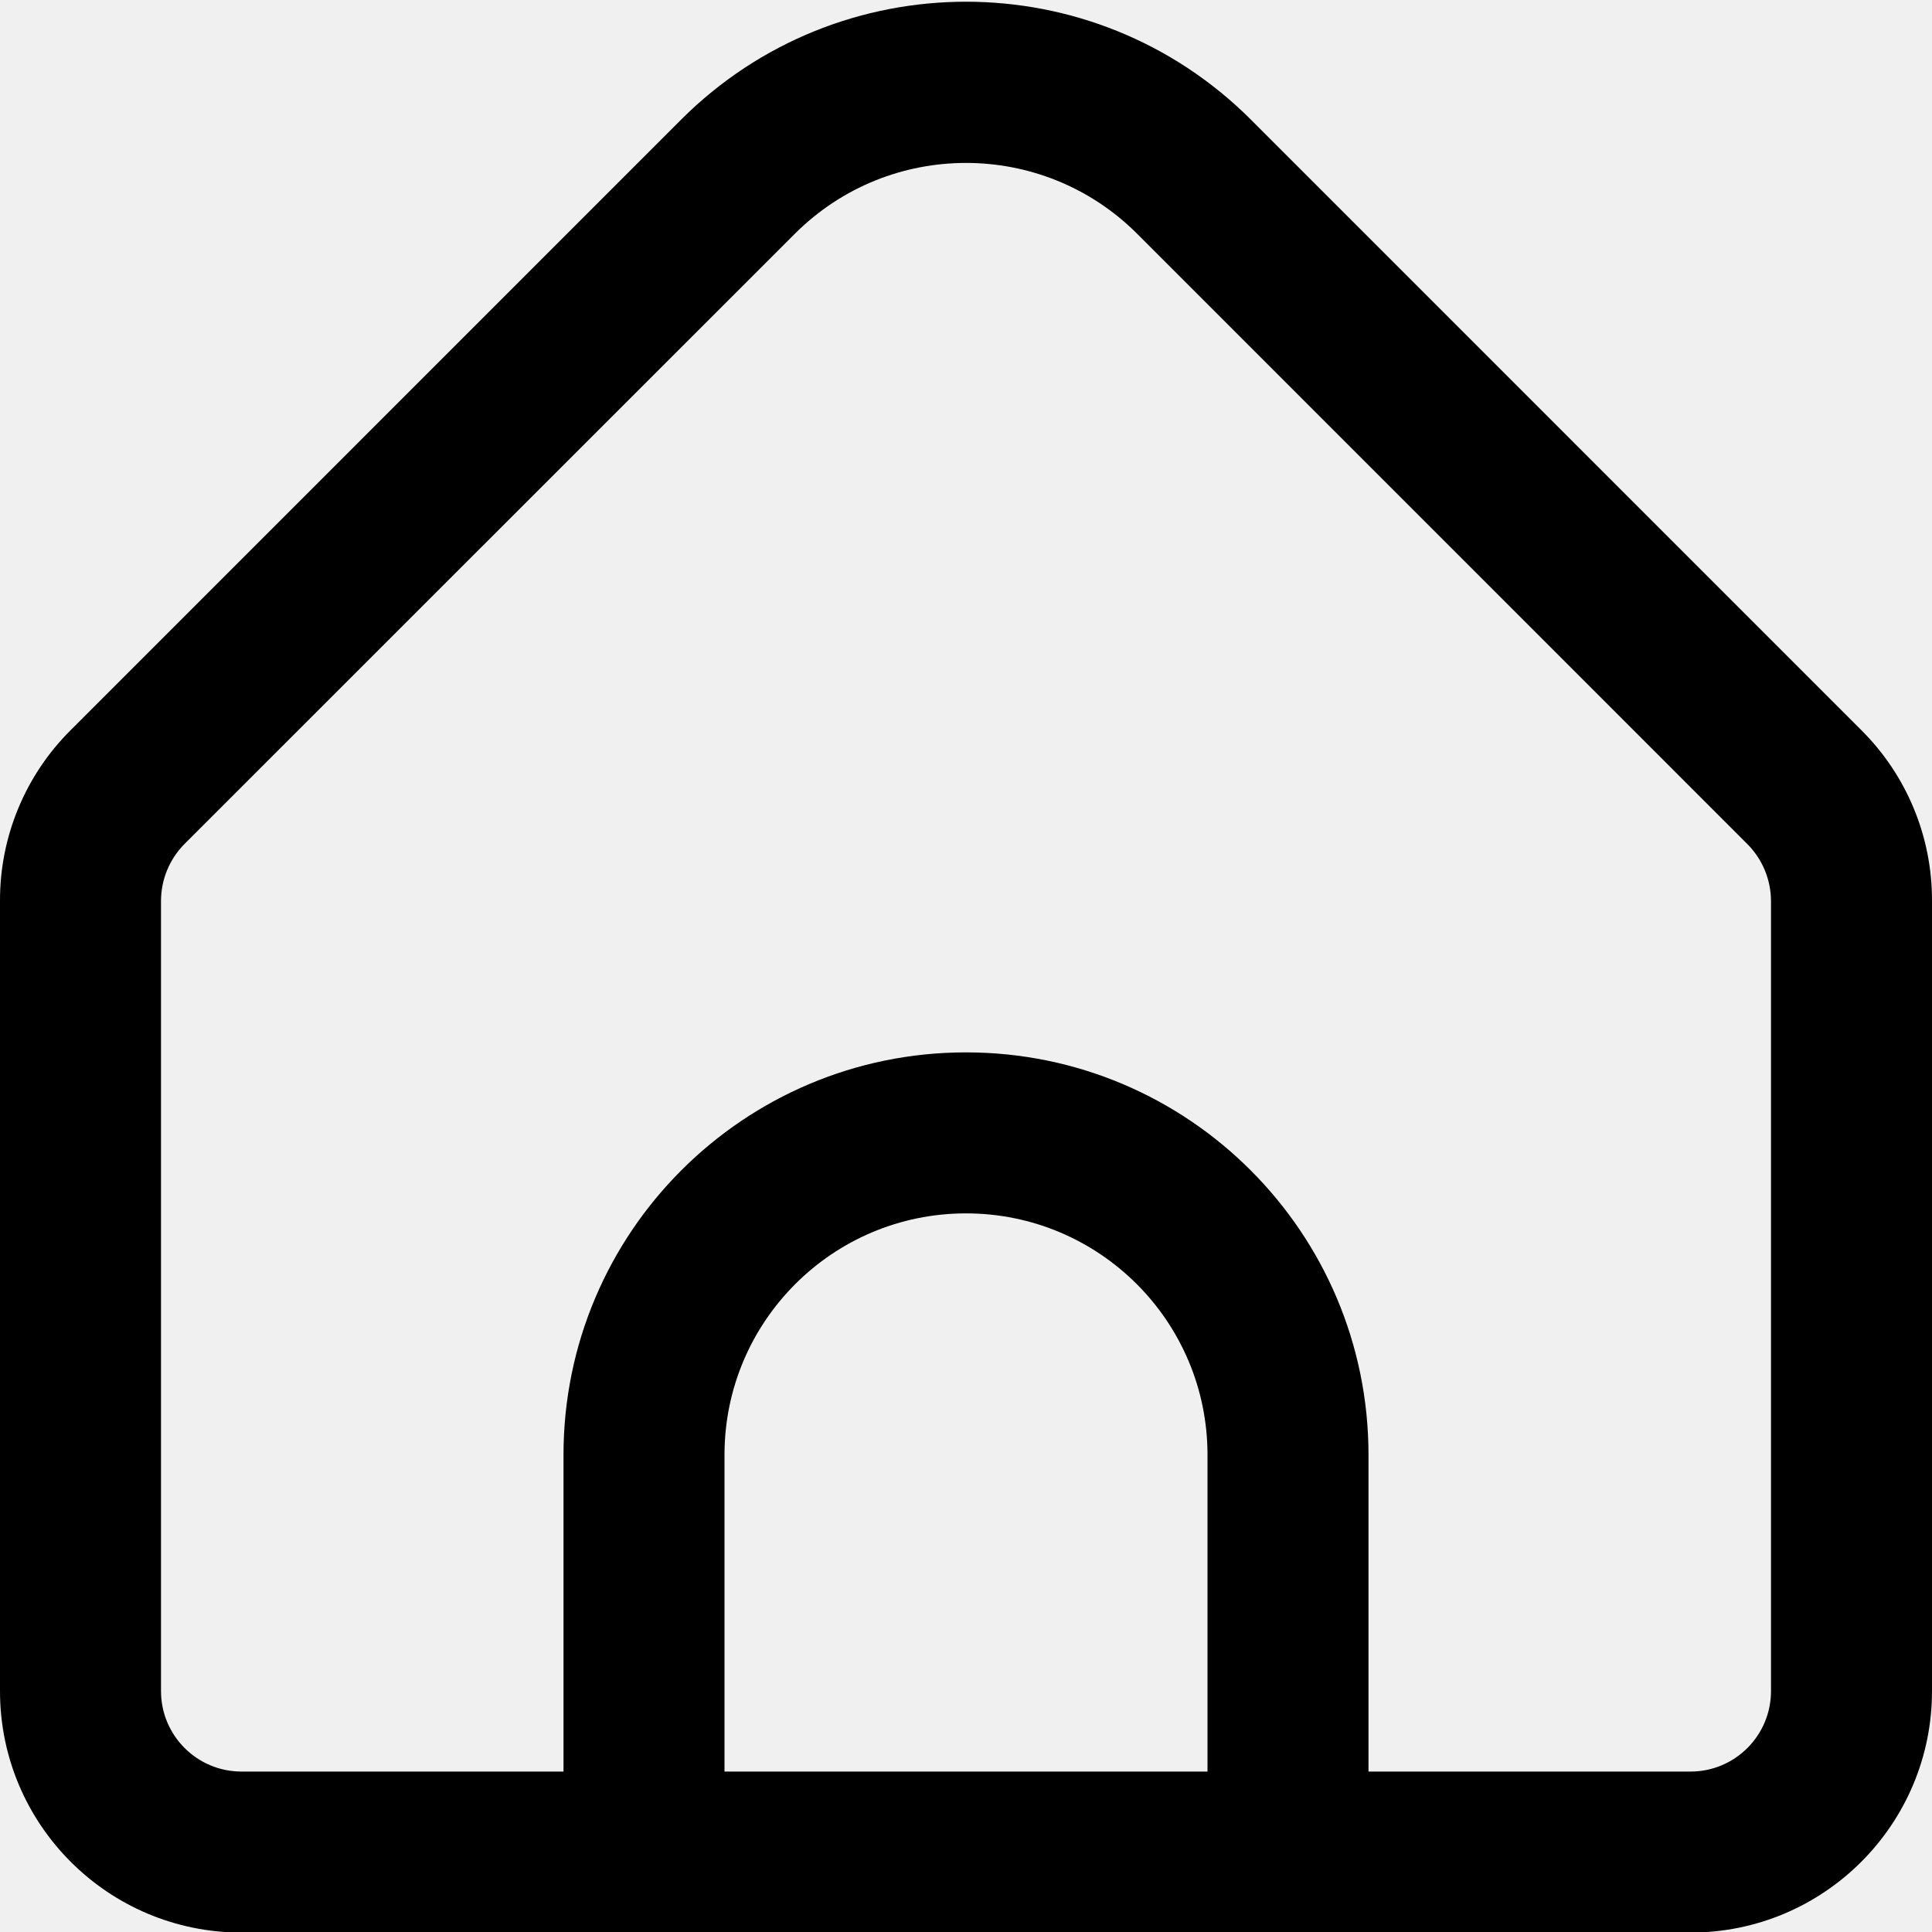
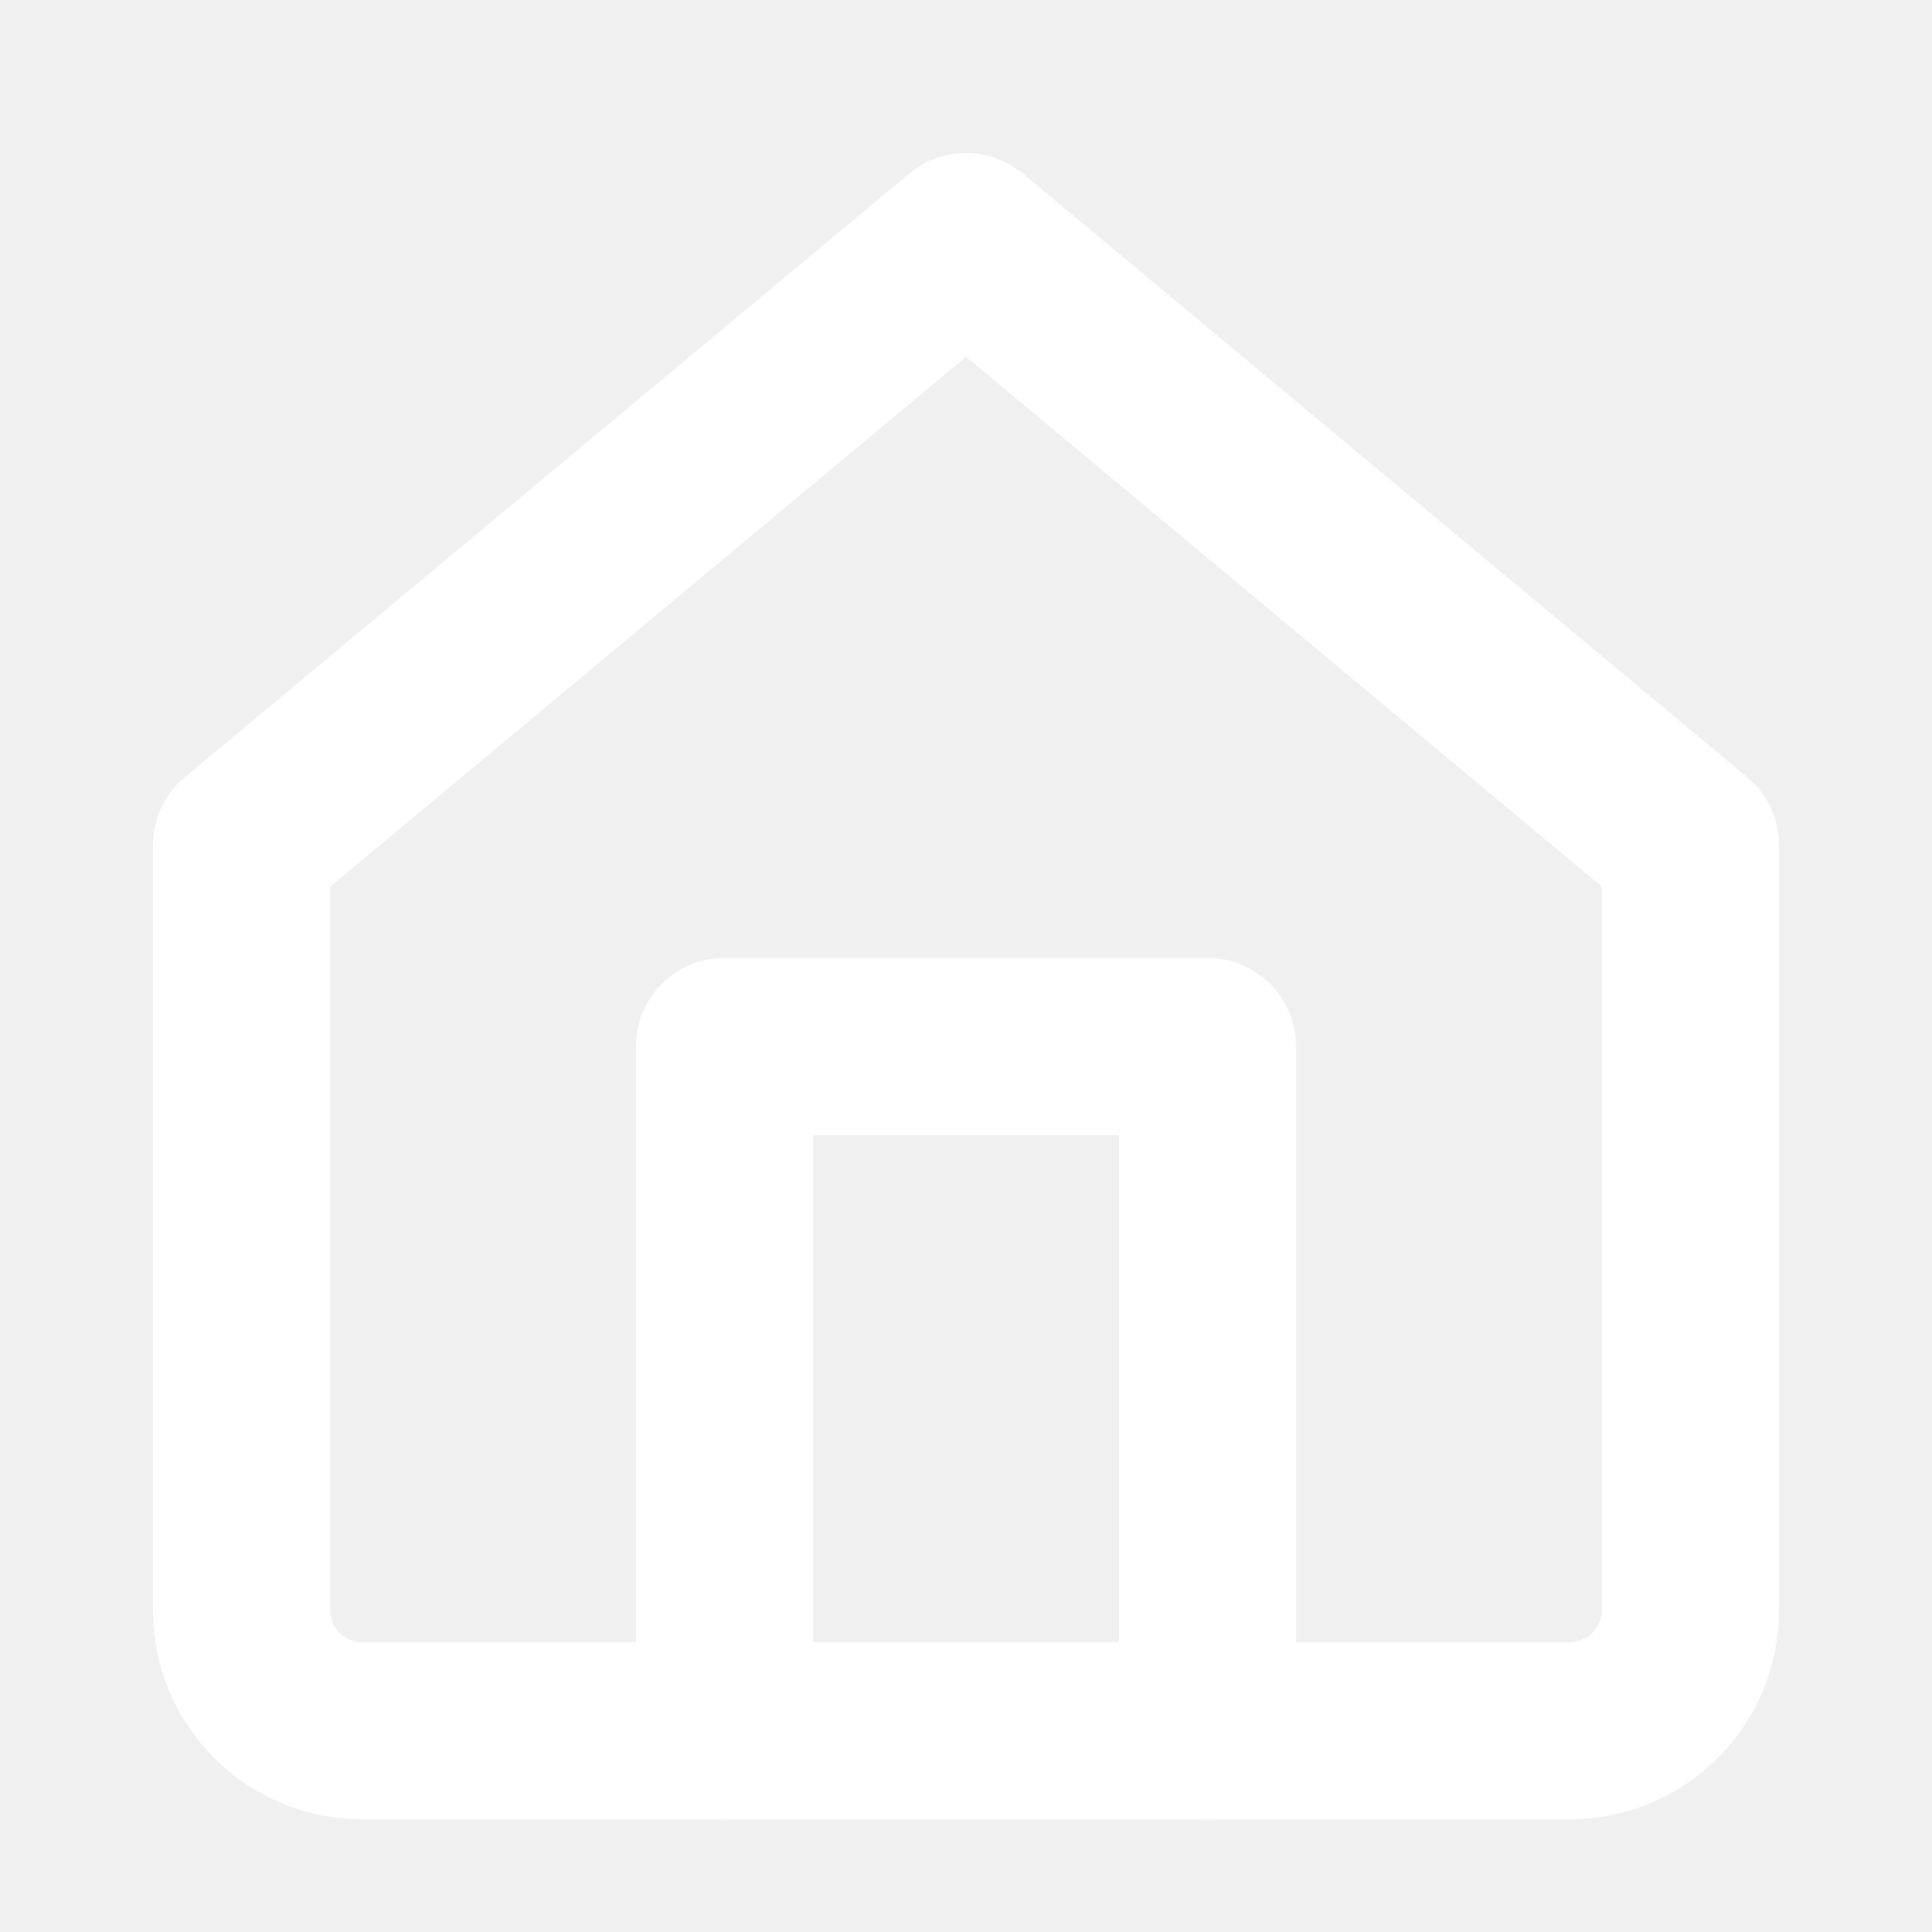
- <svg xmlns="http://www.w3.org/2000/svg" id="Outline" viewBox="0 0 24 24" width="512" height="512">
-   <path d="M23.121,9.069,15.536,1.483a5.008,5.008,0,0,0-7.072,0L.879,9.069A2.978,2.978,0,0,0,0,11.19v9.817a3,3,0,0,0,3,3H21a3,3,0,0,0,3-3V11.19A2.978,2.978,0,0,0,23.121,9.069ZM15,22.007H9V18.073a3,3,0,0,1,6,0Zm7-1a1,1,0,0,1-1,1H17V18.073a5,5,0,0,0-10,0v3.934H3a1,1,0,0,1-1-1V11.19a1.008,1.008,0,0,1,.293-.707L9.878,2.9a3.008,3.008,0,0,1,4.244,0l7.585,7.586A1.008,1.008,0,0,1,22,11.19Z" />
+ <svg xmlns="http://www.w3.org/2000/svg" viewBox="0 0 24 24" width="64" height="64" fill="none" stroke="#FFFFFF" stroke-width="2.2" stroke-linecap="round" stroke-linejoin="round">
+   <path d="M3 10.5L12 3l9 7.5V20a1.5 1.5 0 0 1-1.5 1.5H4.5A1.5 1.5 0 0 1 3 20v-9.5z" />
+   <path d="M9 21.5V13h6v8.5" />
</svg>
